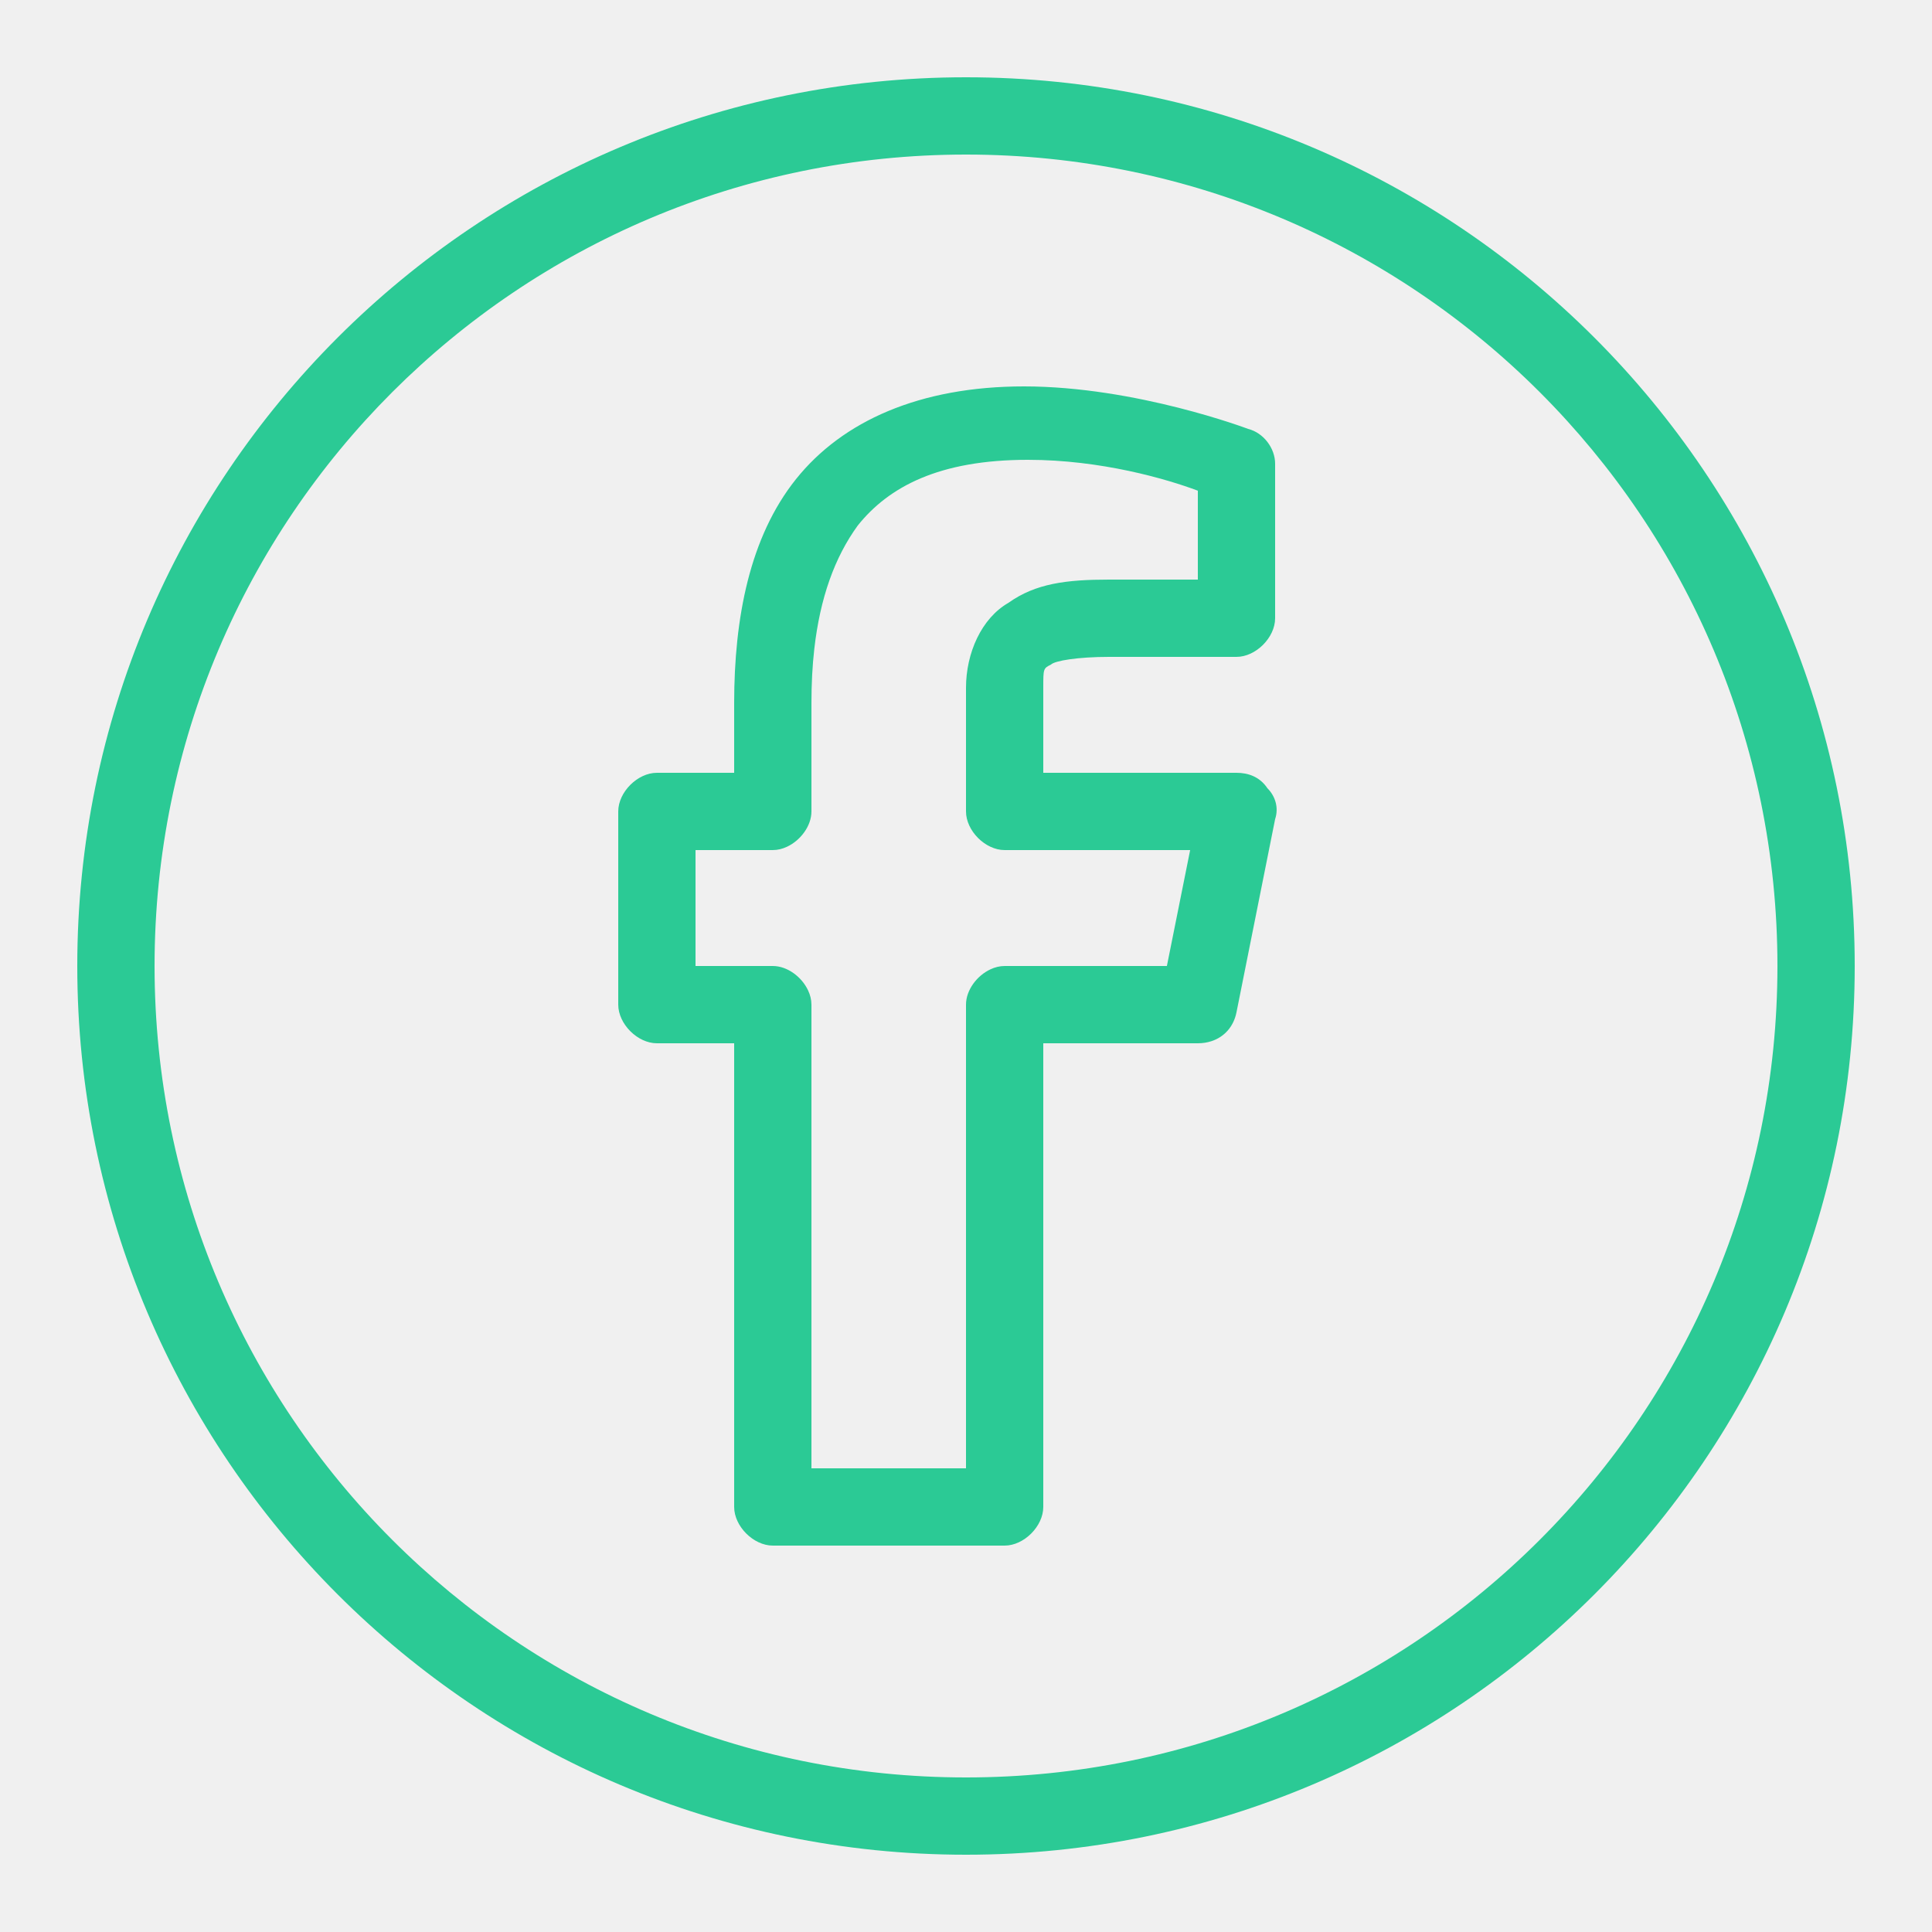
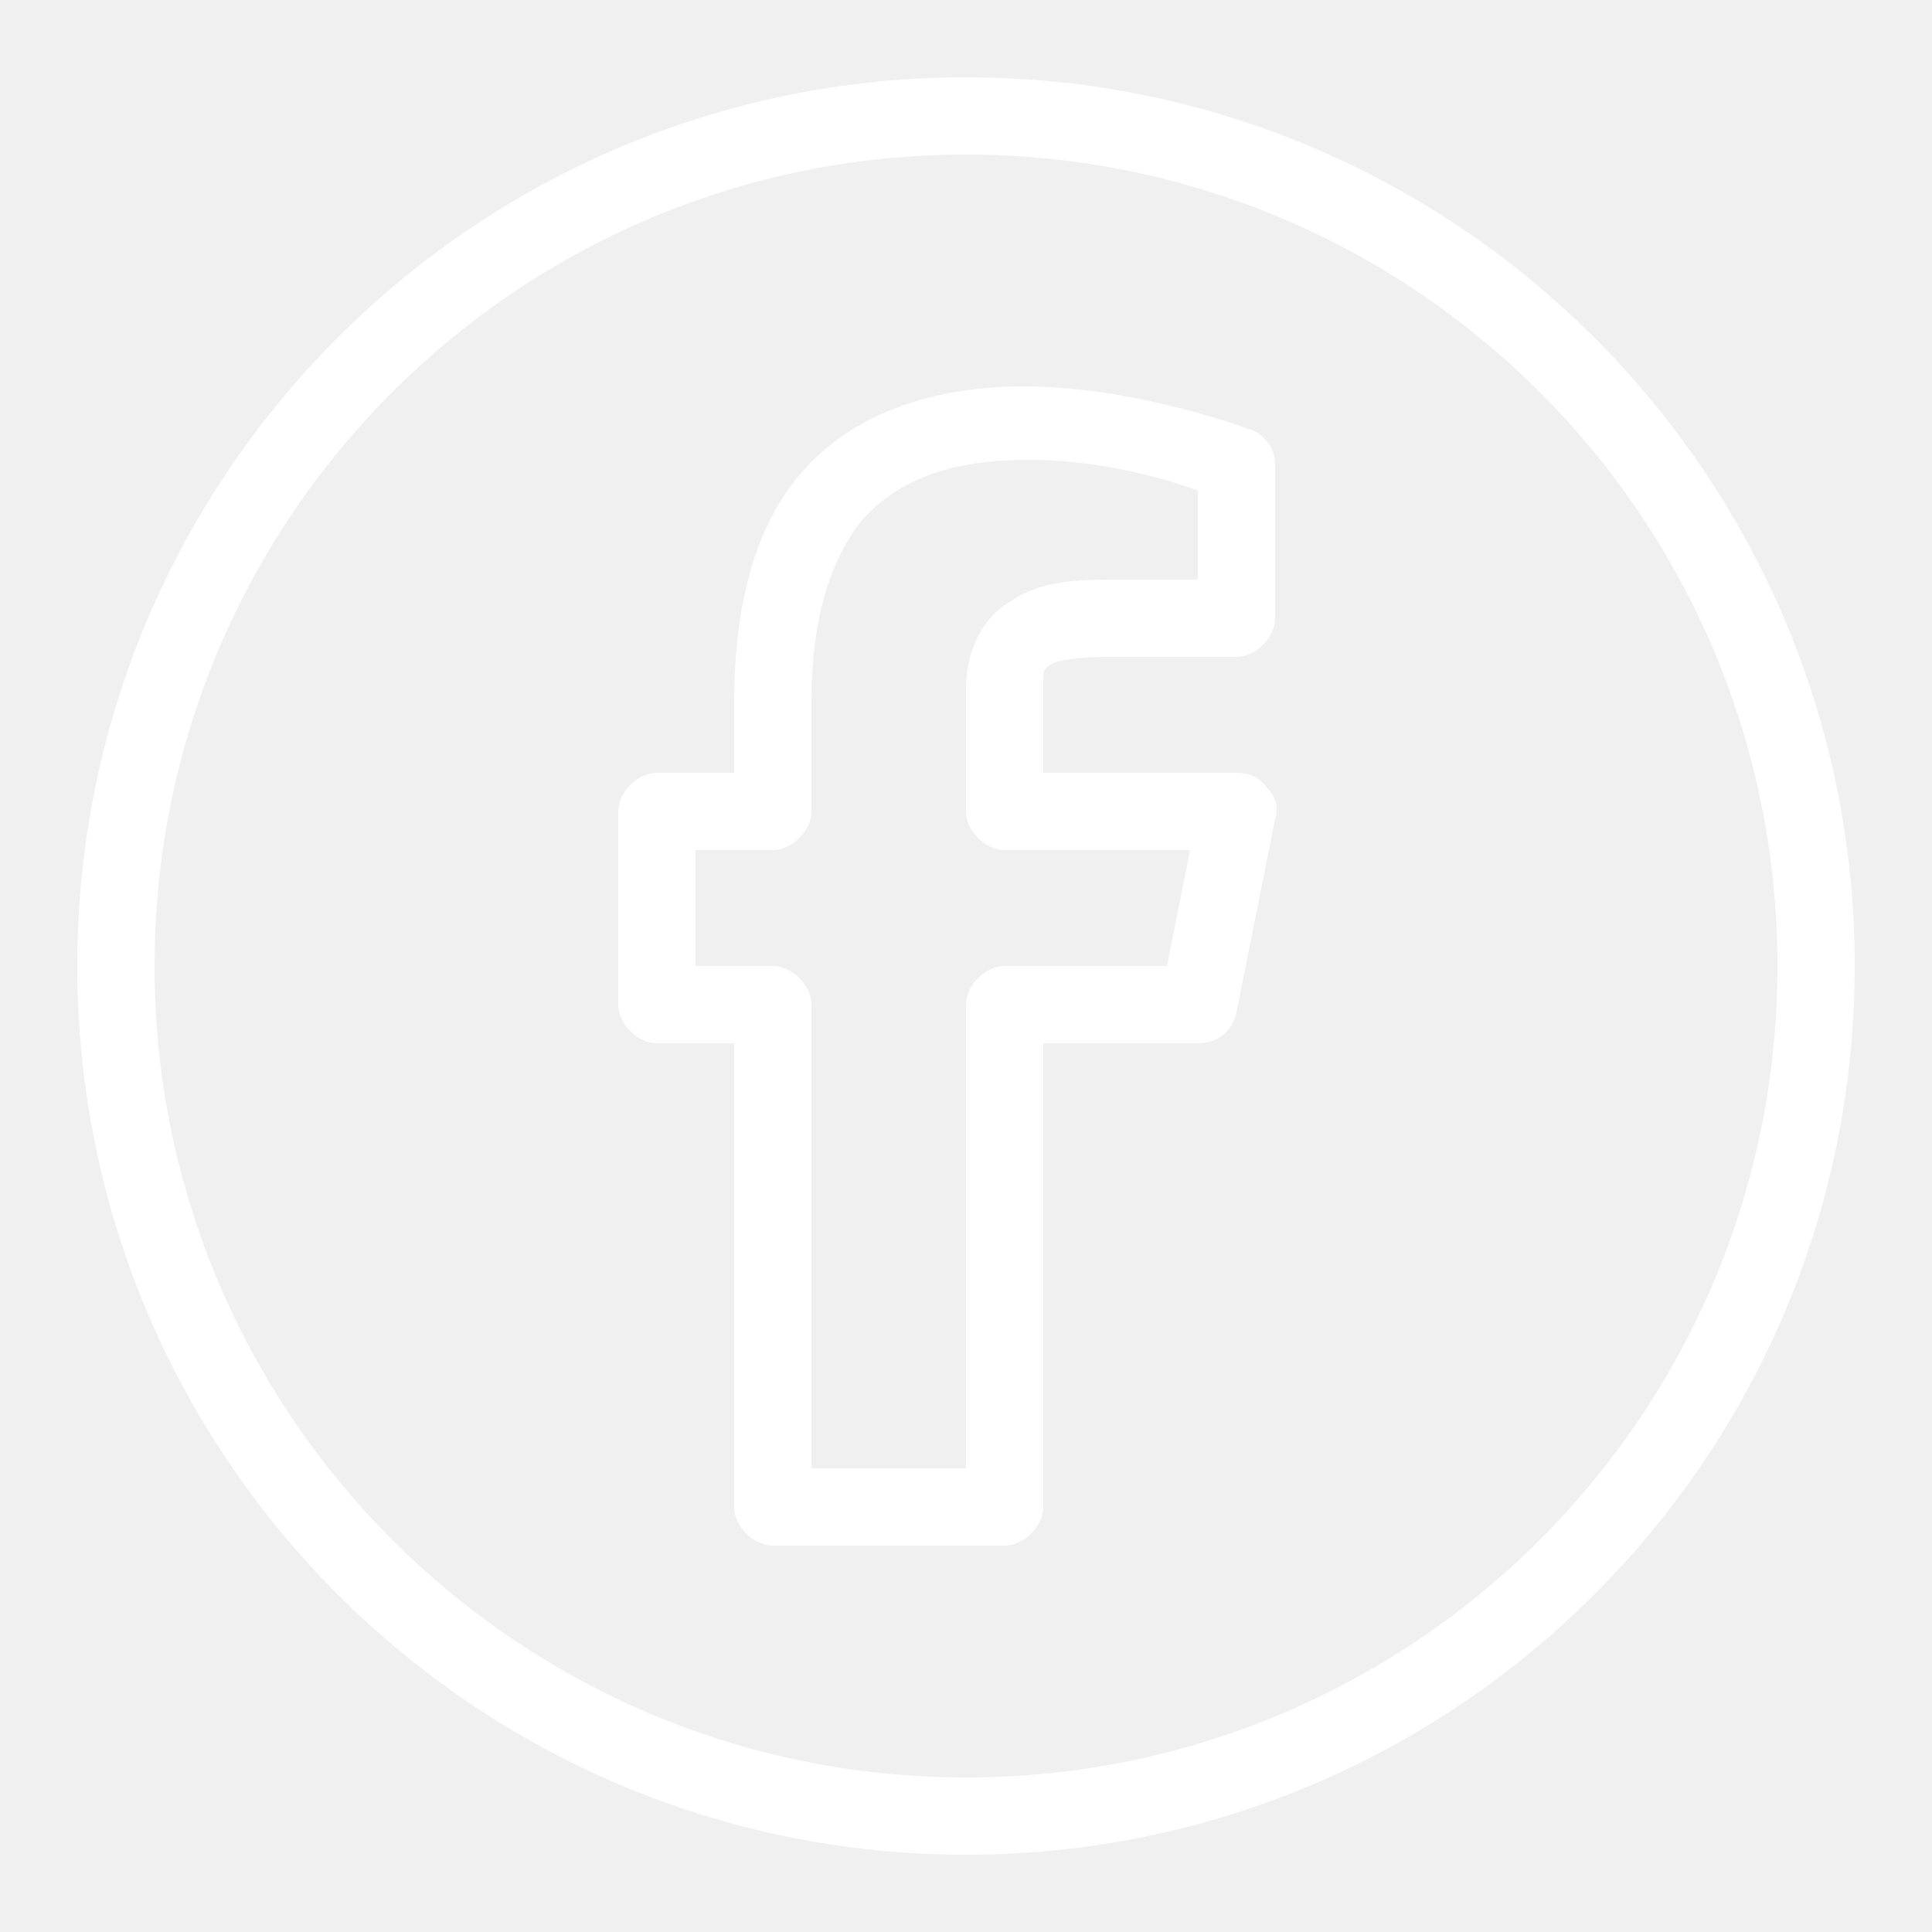
- <svg xmlns="http://www.w3.org/2000/svg" fill="#2bca95" viewBox="0 0 50 50" width="50px" height="50px">
+ <svg xmlns="http://www.w3.org/2000/svg" fill="#FFF" viewBox="0 0 50 50" width="50px" height="50px">
  <path d="M 25 2 C 12.3 2 2 12.3 2 25 C 2 37.7 12.3 48 25 48 C 37.7 48 48 37.7 48 25 C 48 12.3 37.7 2 25 2 z M 25 4 C 36.6 4 46 13.4 46 25 C 46 36.6 36.6 46 25 46 C 13.4 46 4 36.6 4 25 C 4 13.4 13.4 4 25 4 z M 26.5 10 C 23.8 10 21.8 10.9 20.6 12.4 C 19.4 13.9 19 15.999 19 18.199 L 19 20 L 17 20 C 16.5 20 16 20.5 16 21 L 16 26 C 16 26.5 16.5 27 17 27 L 19 27 L 19 39 C 19 39.5 19.5 40 20 40 L 26 40 C 26.5 40 27 39.5 27 39 L 27 27 L 31 27 C 31.125 27 31.244 26.981 31.354 26.945 C 31.682 26.837 31.925 26.574 32 26.199 L 33 21.199 C 33.1 20.899 33.001 20.6 32.801 20.4 C 32.601 20.1 32.3 20 32 20 L 27 20 L 27 17.801 C 27 17.551 27 17.425 27.025 17.35 C 27.05 17.275 27.099 17.249 27.199 17.199 C 27.299 17.099 27.899 17 28.699 17 L 32 17 C 32.5 17 33 16.5 33 16 L 33 12 C 33 11.6 32.701 11.2 32.301 11.1 C 32.301 11.1 29.4 10 26.5 10 z M 26.6 11.9 C 28.5 11.9 30.2 12.399 31 12.699 L 31 15 L 28.699 15 C 27.599 15 26.8 15.1 26.1 15.6 C 25.4 16 25 16.901 25 17.801 L 25 21 C 25 21.5 25.5 22 26 22 L 30.801 22 L 30.199 25 L 26 25 C 25.875 25 25.75 25.031 25.633 25.086 C 25.281 25.25 25 25.625 25 26 L 25 38 L 21 38 L 21 26 C 21 25.875 20.969 25.75 20.914 25.633 C 20.75 25.281 20.375 25 20 25 L 18 25 L 18 22 L 20 22 C 20.125 22 20.25 21.969 20.367 21.914 C 20.719 21.75 21 21.375 21 21 L 21 18.199 C 21 17.699 21.024 17.232 21.074 16.793 C 21.224 15.476 21.599 14.425 22.199 13.6 C 22.999 12.6 24.3 11.9 26.6 11.9 z" />
</svg>
